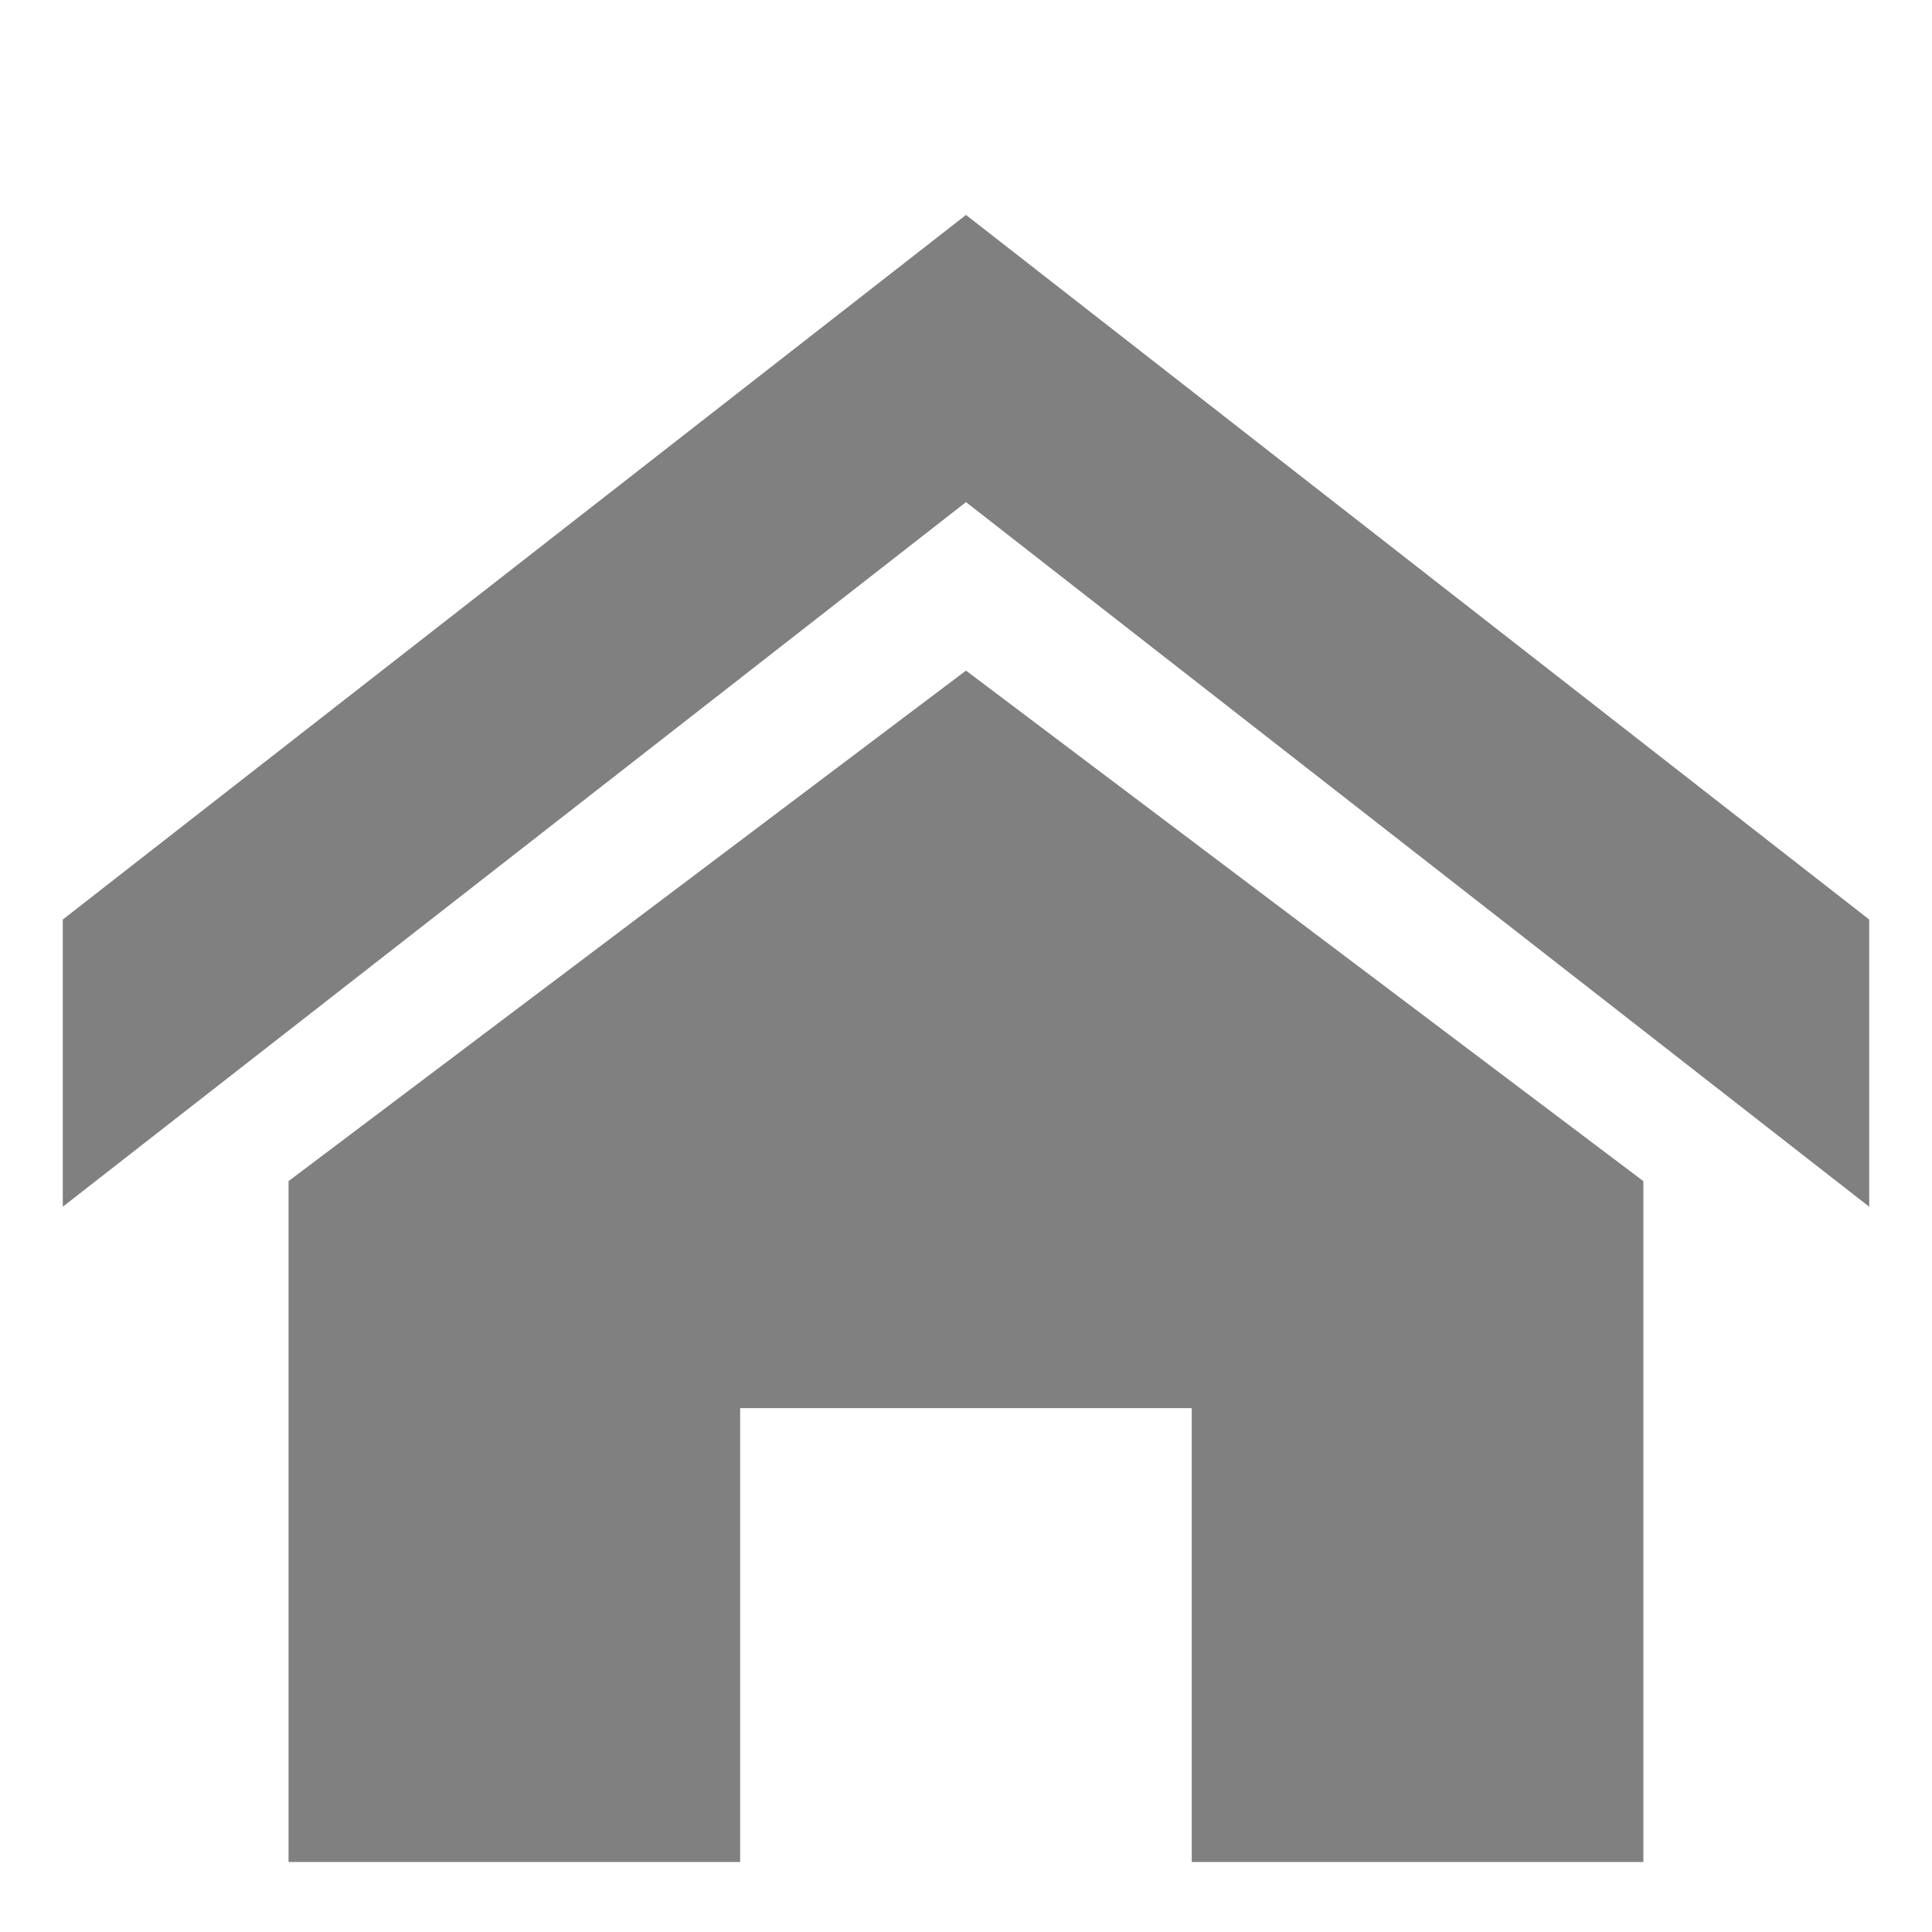
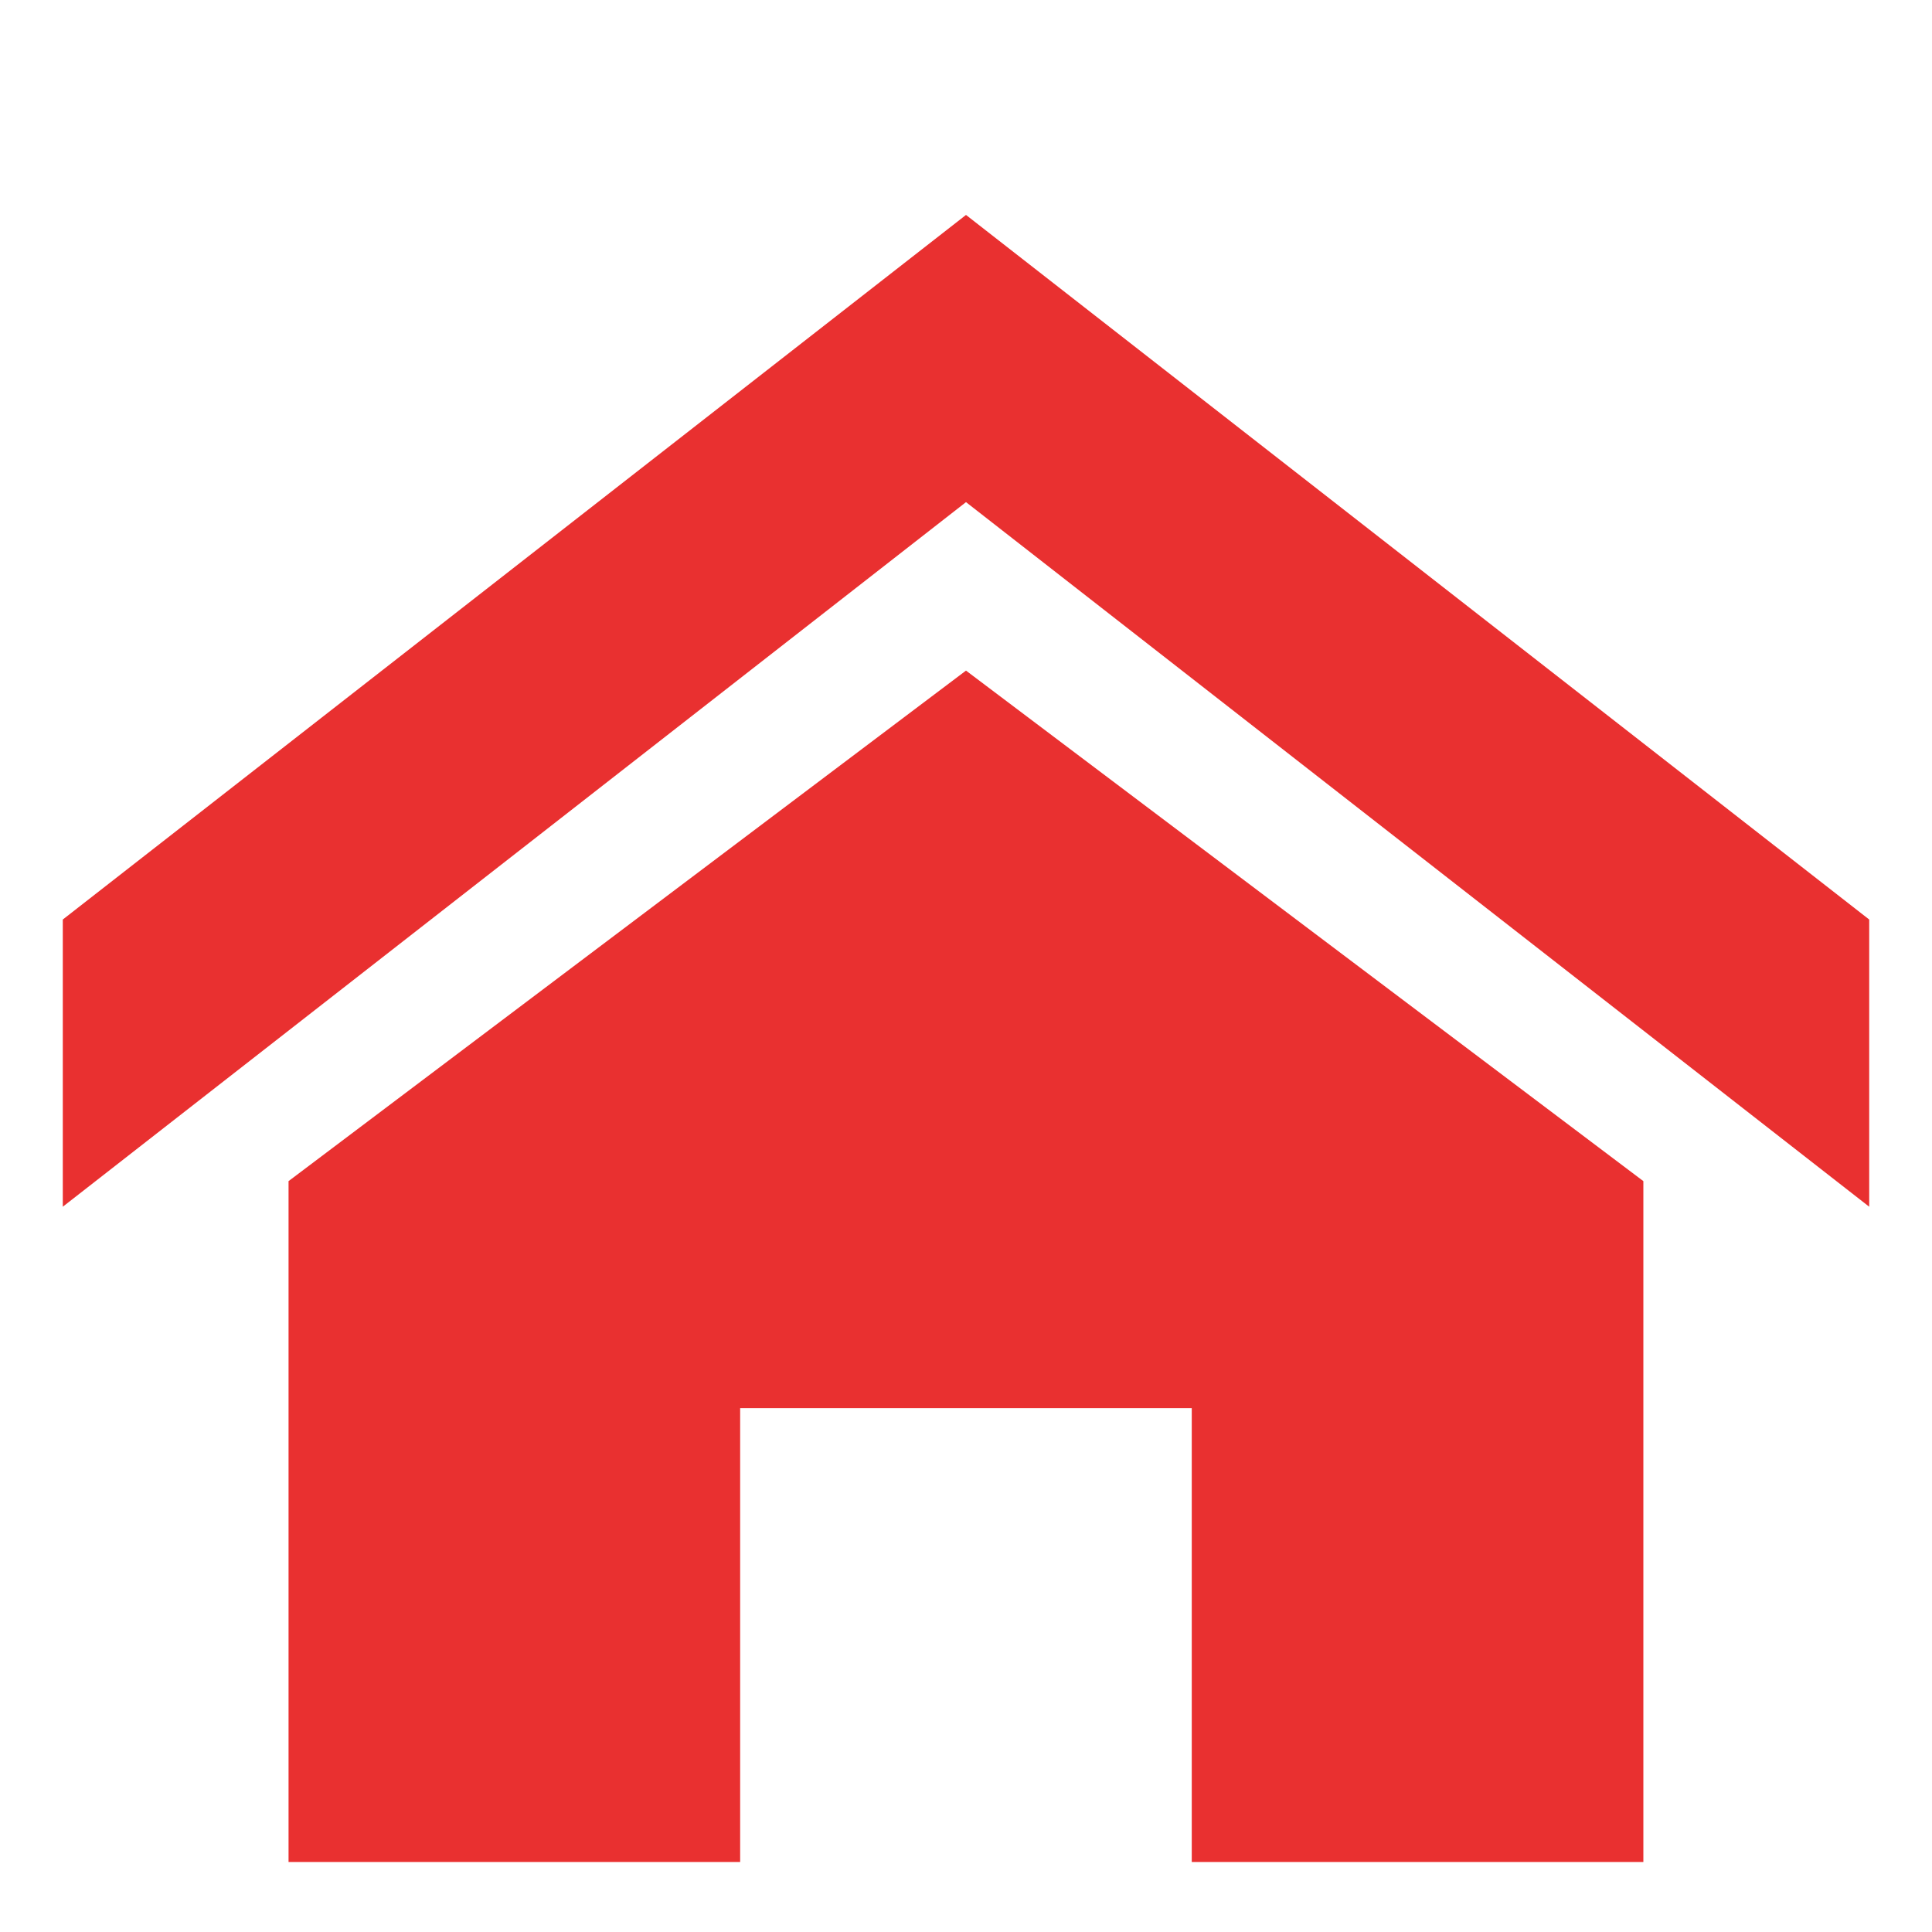
<svg xmlns="http://www.w3.org/2000/svg" preserveAspectRatio="xMidYMid" width="20" height="20" viewBox="0 0 20 20">
  <defs>
    <style>
      .cls-1 {
-         fill: gray;
+         fill: #e93030;
        fill-rule: evenodd;
      }
    </style>
  </defs>
  <path d="M19.350,12.492 L10.000,5.198 L0.650,12.492 L0.650,9.519 L10.000,2.225 L19.350,9.519 L19.350,12.492 ZM17.012,12.227 L17.012,19.275 L12.337,19.275 L12.337,14.577 L7.662,14.577 L7.662,19.275 L2.987,19.275 L2.987,12.227 L10.000,6.942 L17.012,12.227 Z" class="cls-1" />
</svg>
